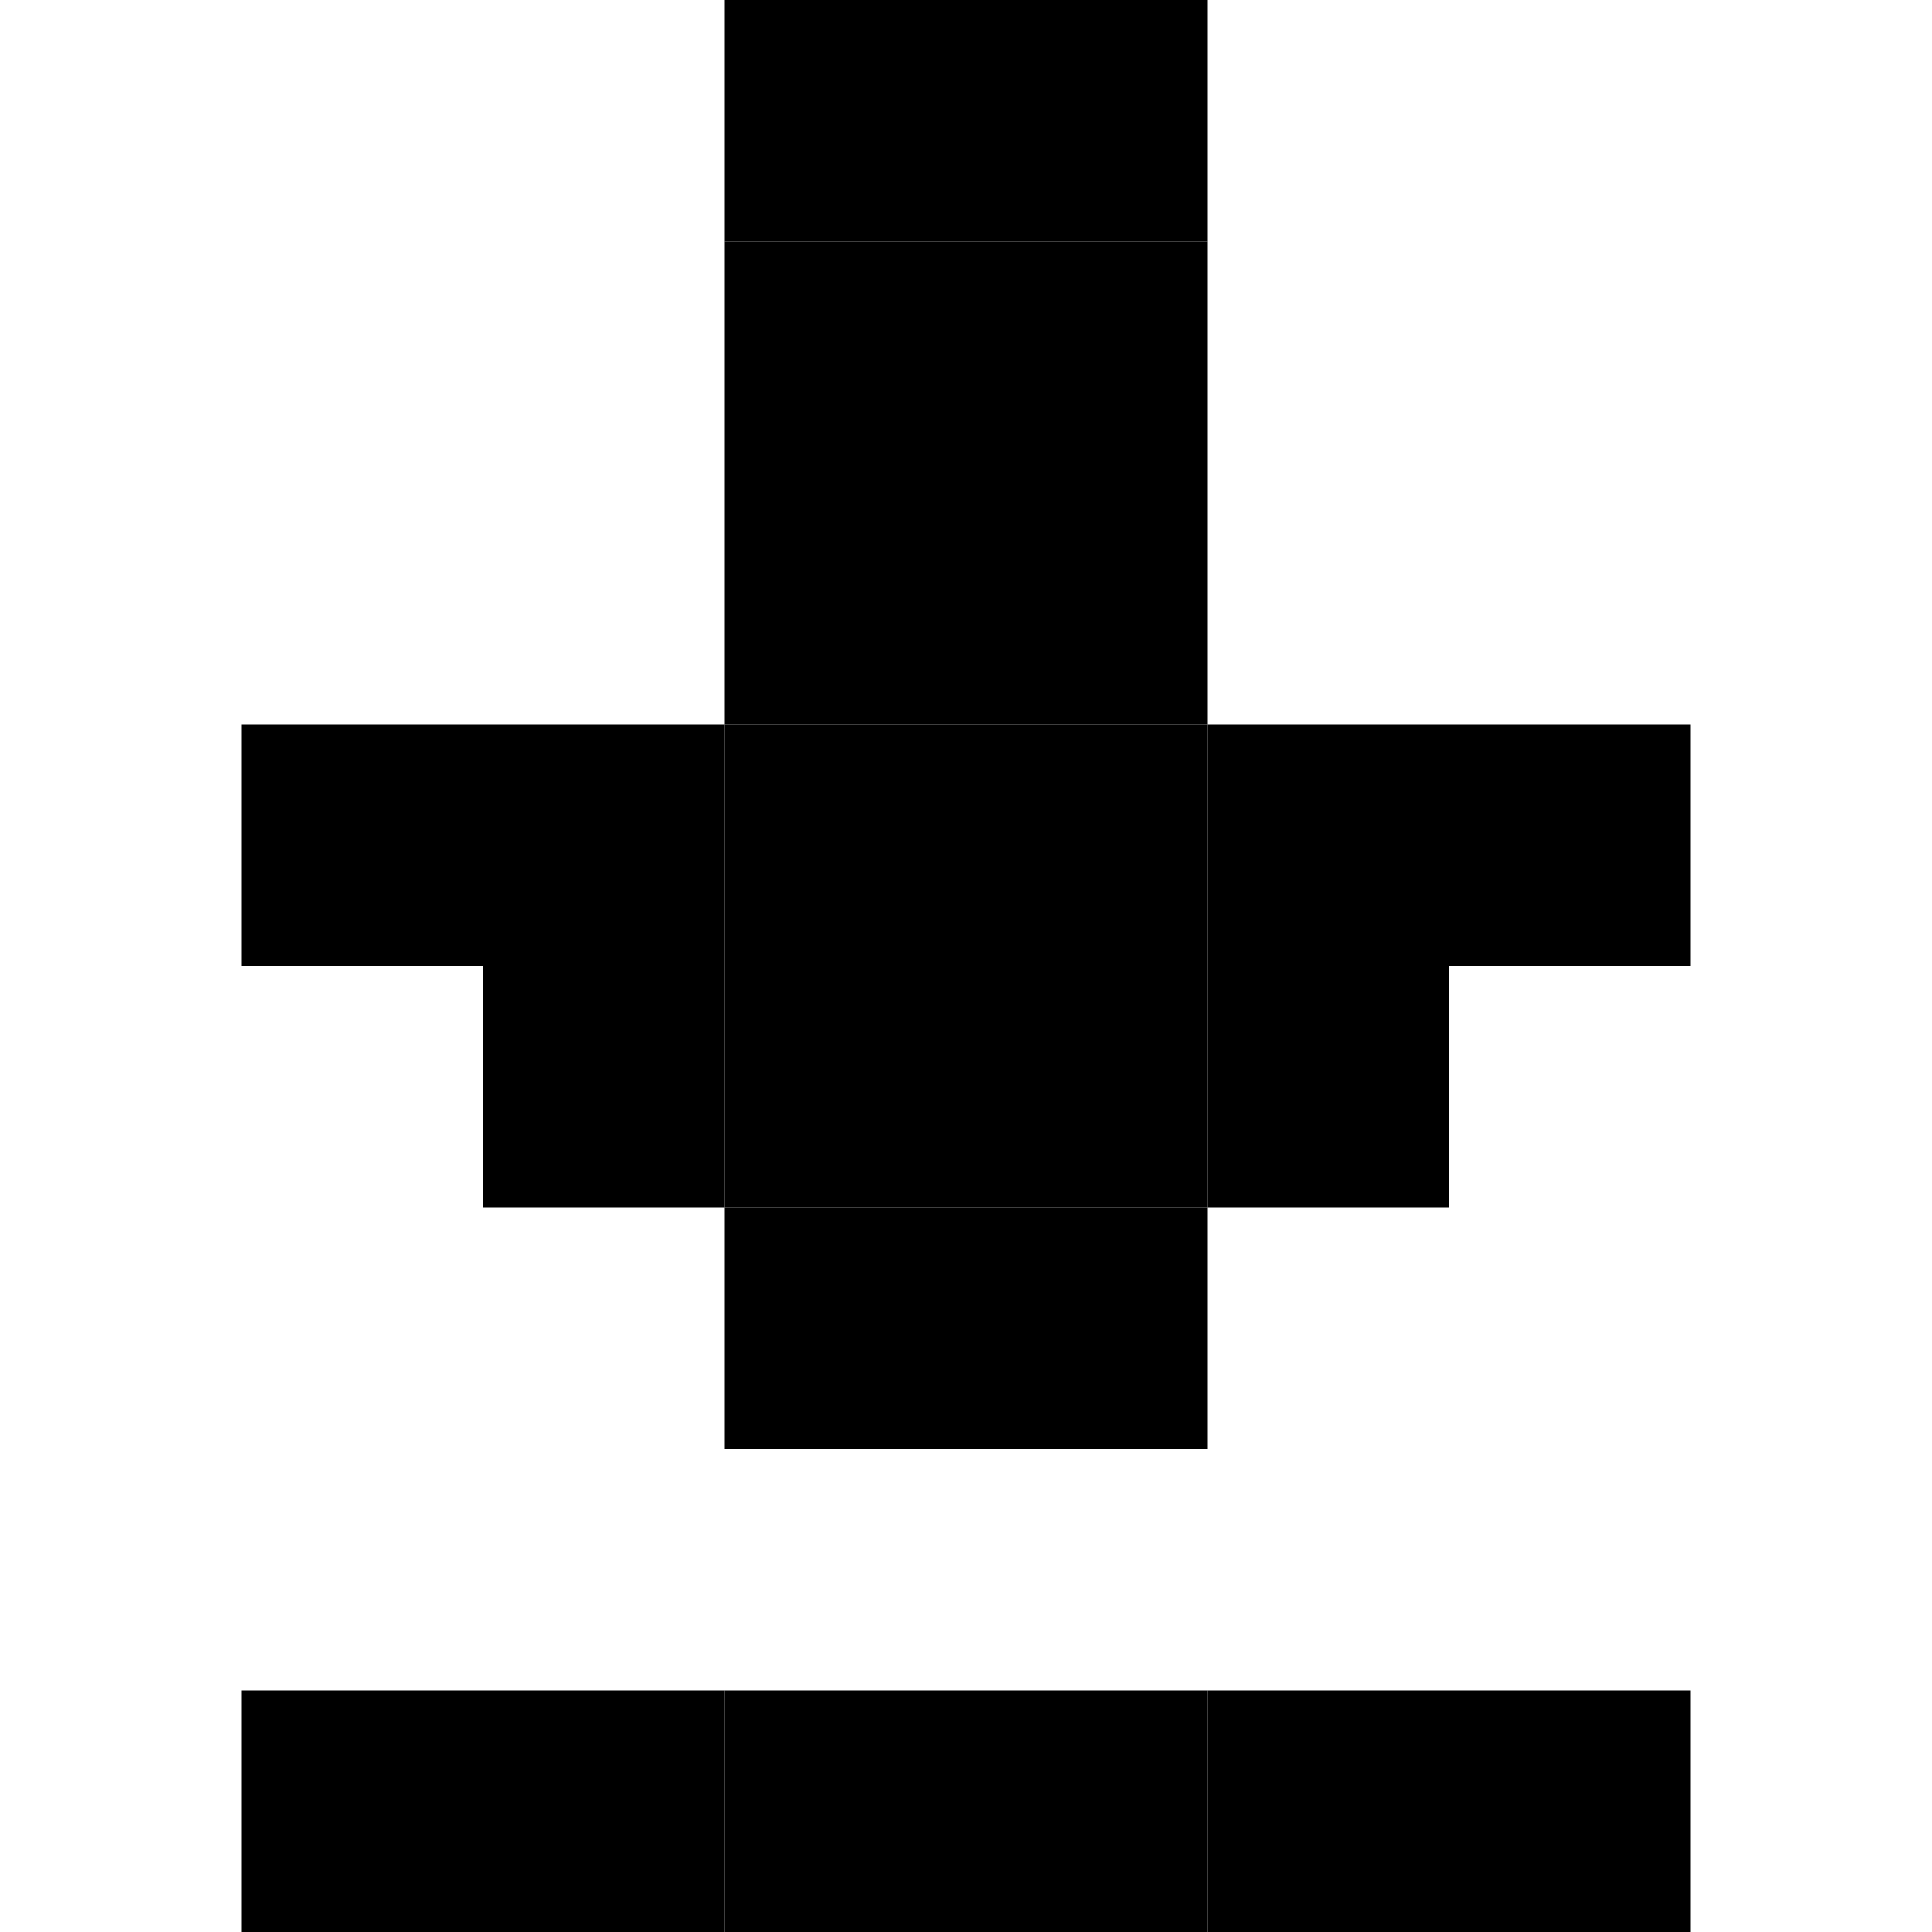
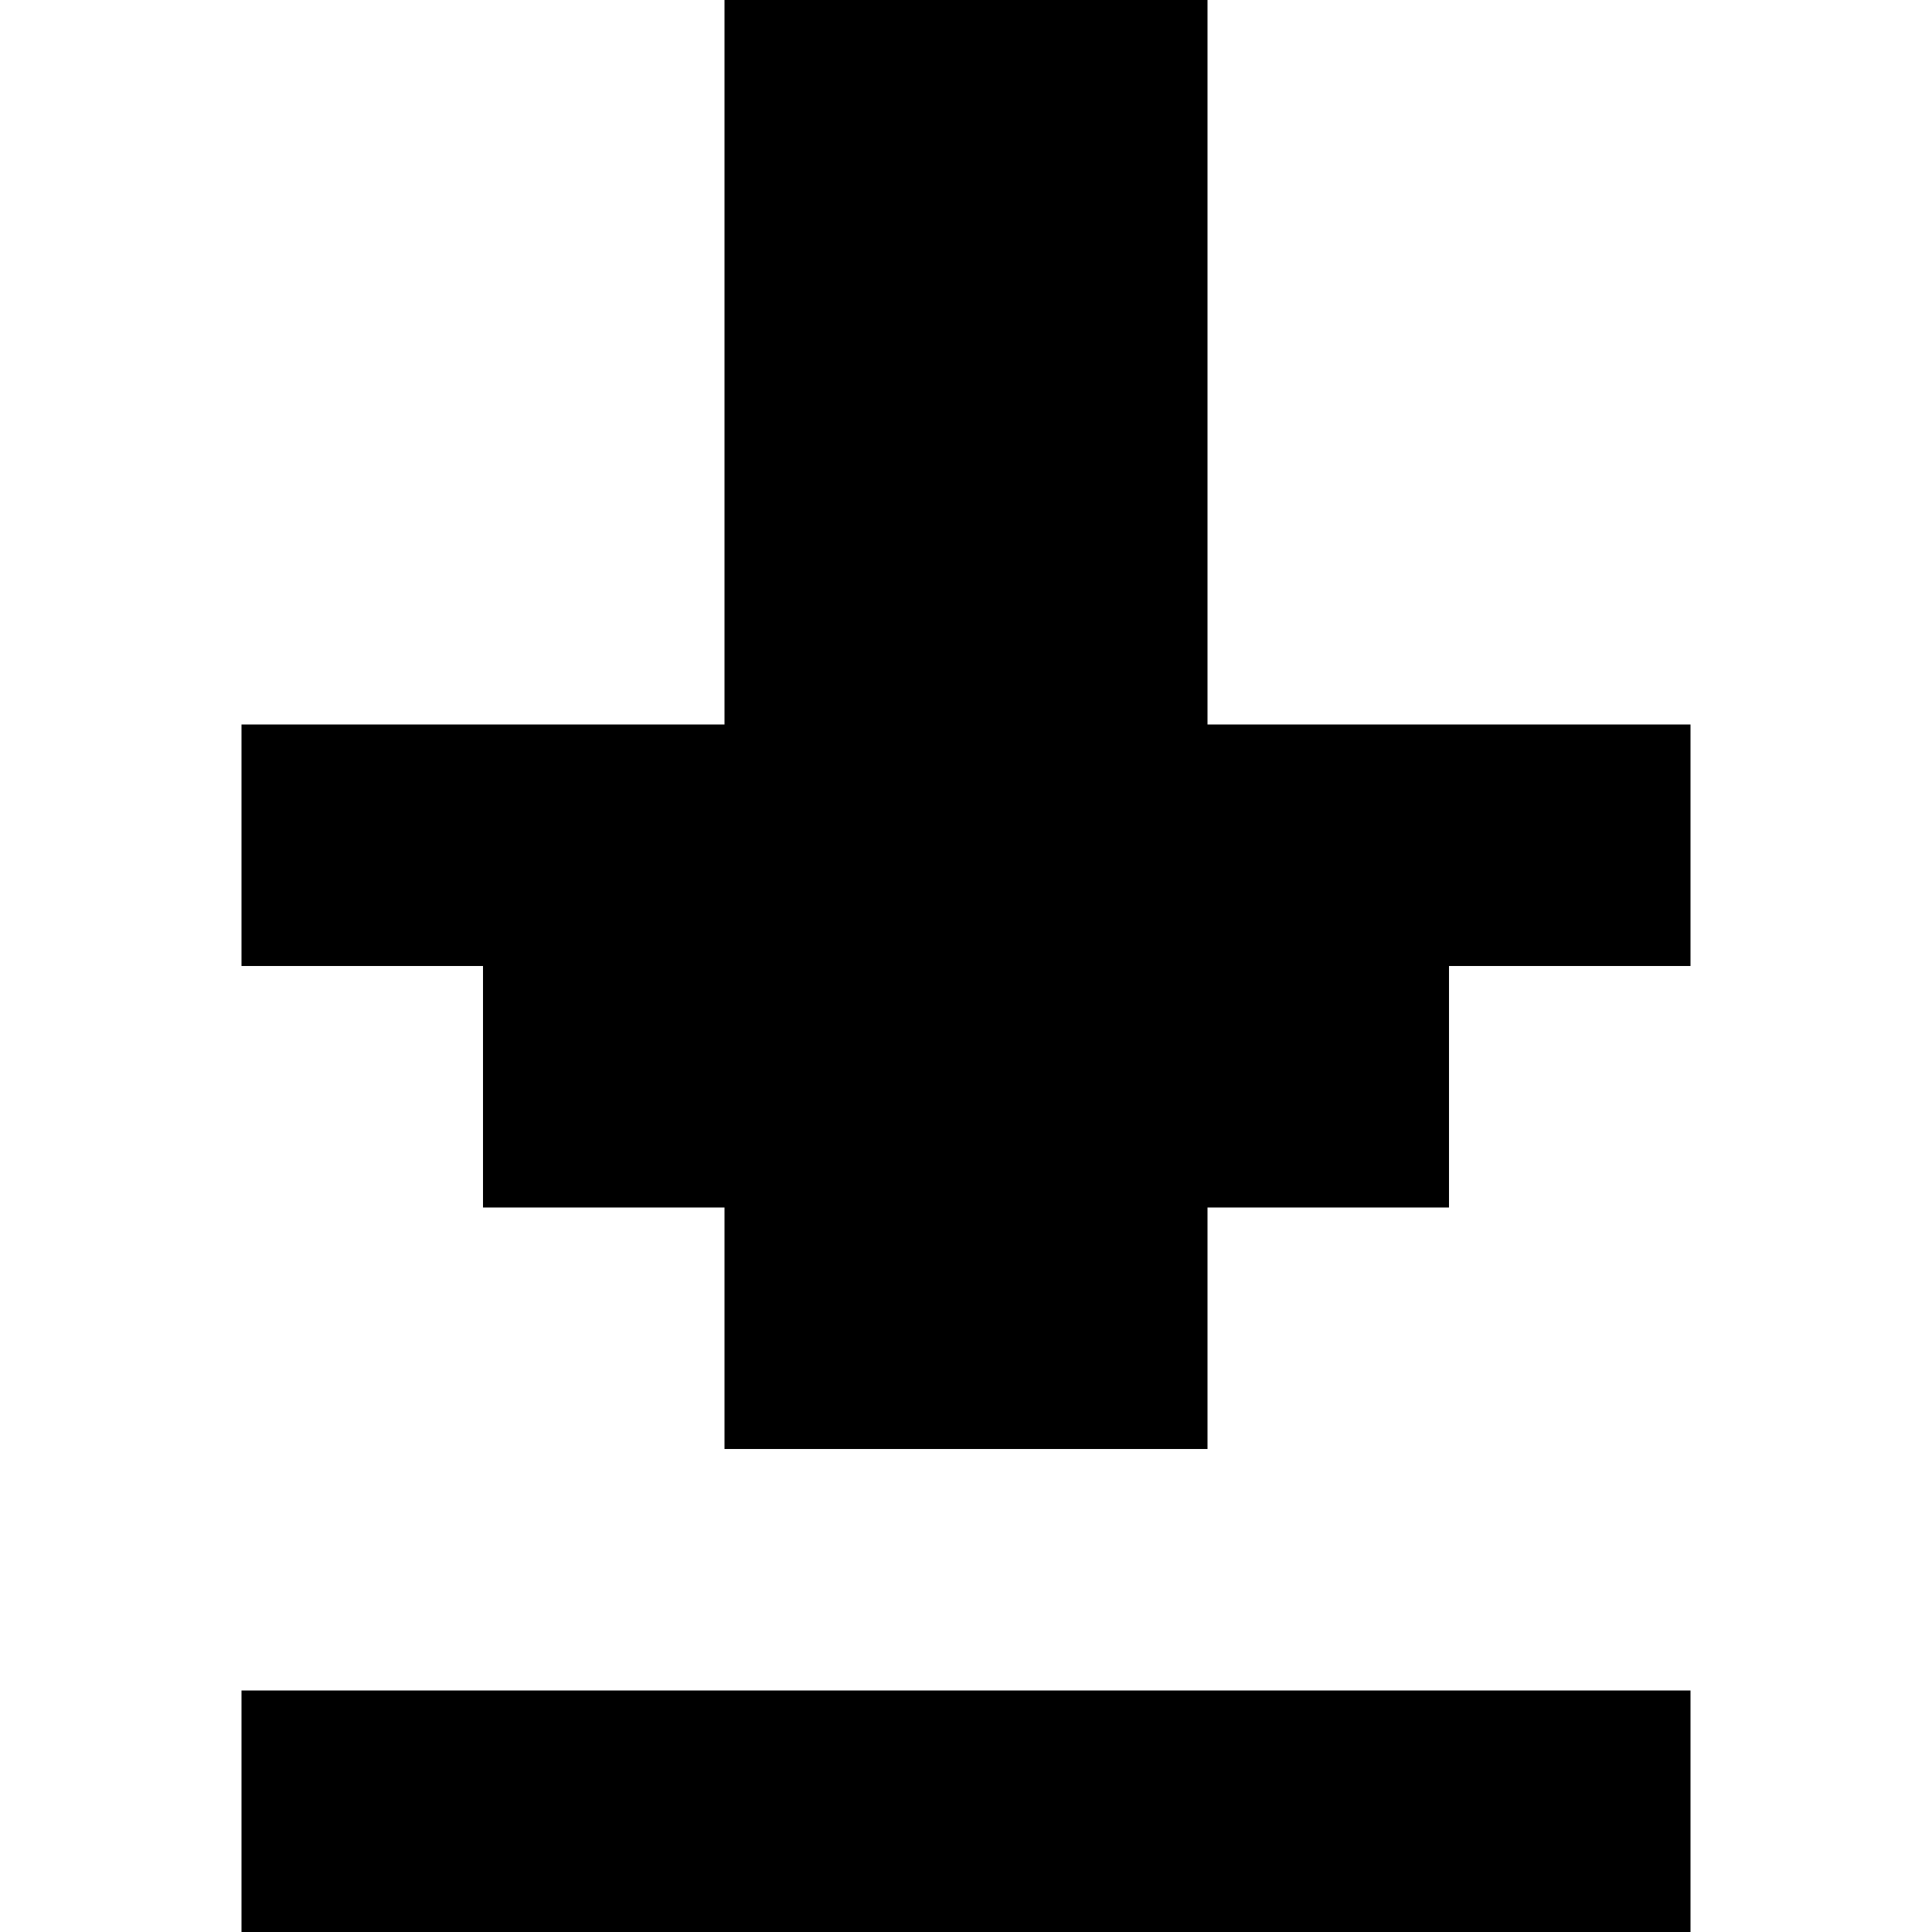
<svg xmlns="http://www.w3.org/2000/svg" viewBox="0 0 80 80">
-   <rect x="30" y="0" width="10" height="10" />
-   <rect x="40" y="0" width="10" height="10" />
-   <rect x="30" y="10" width="10" height="10" />
-   <rect x="40" y="10" width="10" height="10" />
-   <rect x="30" y="20" width="10" height="10" />
-   <rect x="40" y="20" width="10" height="10" />
-   <rect x="10" y="30" width="10" height="10" />
-   <rect x="20" y="30" width="10" height="10" />
-   <rect x="30" y="30" width="10" height="10" />
-   <rect x="40" y="30" width="10" height="10" />
-   <rect x="50" y="30" width="10" height="10" />
-   <rect x="60" y="30" width="10" height="10" />
-   <rect x="20" y="40" width="10" height="10" />
-   <rect x="30" y="40" width="10" height="10" />
-   <rect x="40" y="40" width="10" height="10" />
-   <rect x="50" y="40" width="10" height="10" />
-   <rect x="30" y="50" width="10" height="10" />
-   <rect x="40" y="50" width="10" height="10" />
-   <rect x="10" y="70" width="10" height="10" />
-   <rect x="20" y="70" width="10" height="10" />
-   <rect x="30" y="70" width="10" height="10" />
-   <rect x="40" y="70" width="10" height="10" />
-   <rect x="50" y="70" width="10" height="10" />
-   <rect x="60" y="70" width="10" height="10" />
+   <path d="M30,0 L40,0 L40,10 L30,10 L30,0 M40,0 L50,0 L50,10 L40,10 L40,0 M30,10 L40,10 L40,20 L30,20 L30,10 M40,10 L50,10 L50,20 L40,20 L40,10 M30,20 L40,20 L40,30 L30,30 L30,20 M40,20 L50,20 L50,30 L40,30 L40,20 M10,30 L20,30 L20,40 L10,40 L10,30 M20,30 L30,30 L30,40 L20,40 L20,30 M30,30 L40,30 L40,40 L30,40 L30,30 M40,30 L50,30 L50,40 L40,40 L40,30 M50,30 L60,30 L60,40 L50,40 L50,30 M60,30 L70,30 L70,40 L60,40 L60,30 M20,40 L30,40 L30,50 L20,50 L20,40 M30,40 L40,40 L40,50 L30,50 L30,40 M40,40 L50,40 L50,50 L40,50 L40,40 M50,40 L60,40 L60,50 L50,50 L50,40 M30,50 L40,50 L40,60 L30,60 L30,50 M40,50 L50,50 L50,60 L40,60 L40,50 M10,70 L20,70 L20,80 L10,80 L10,70 M20,70 L30,70 L30,80 L20,80 L20,70 M30,70 L40,70 L40,80 L30,80 L30,70 M40,70 L50,70 L50,80 L40,80 L40,70 M50,70 L60,70 L60,80 L50,80 L50,70 M60,70 L70,70 L70,80 L60,80 L60,70 Z" />
</svg>
